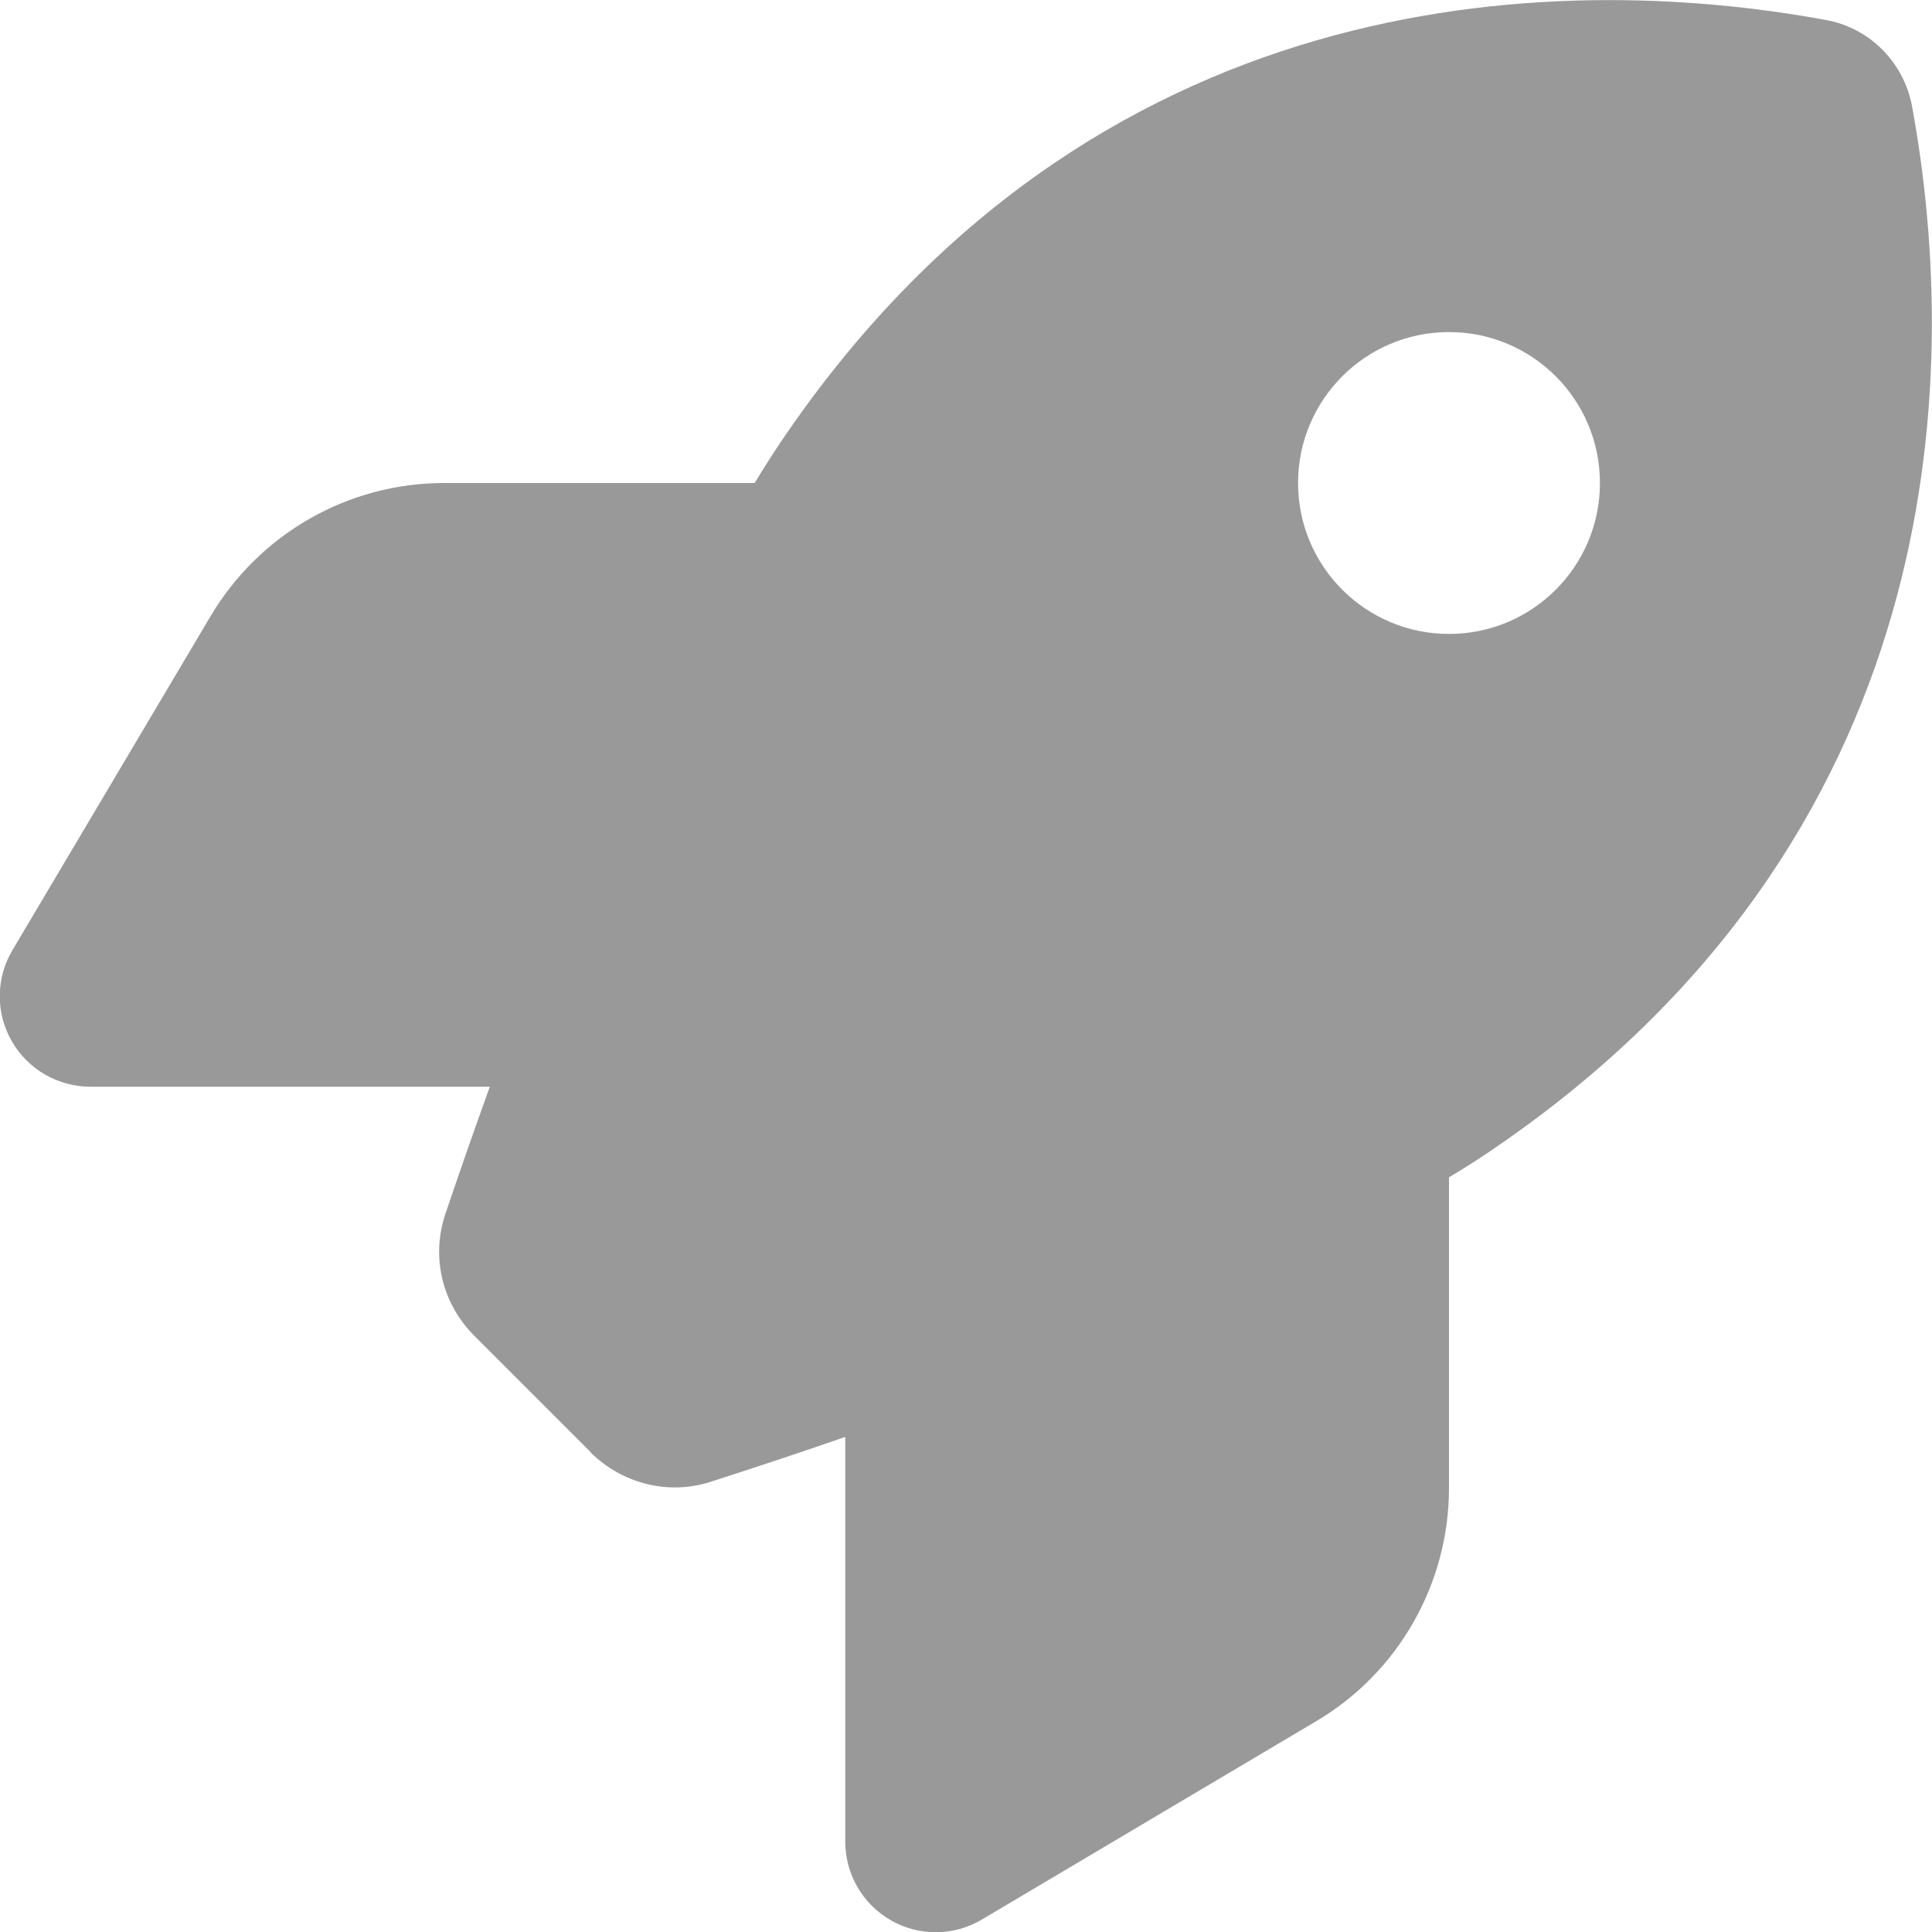
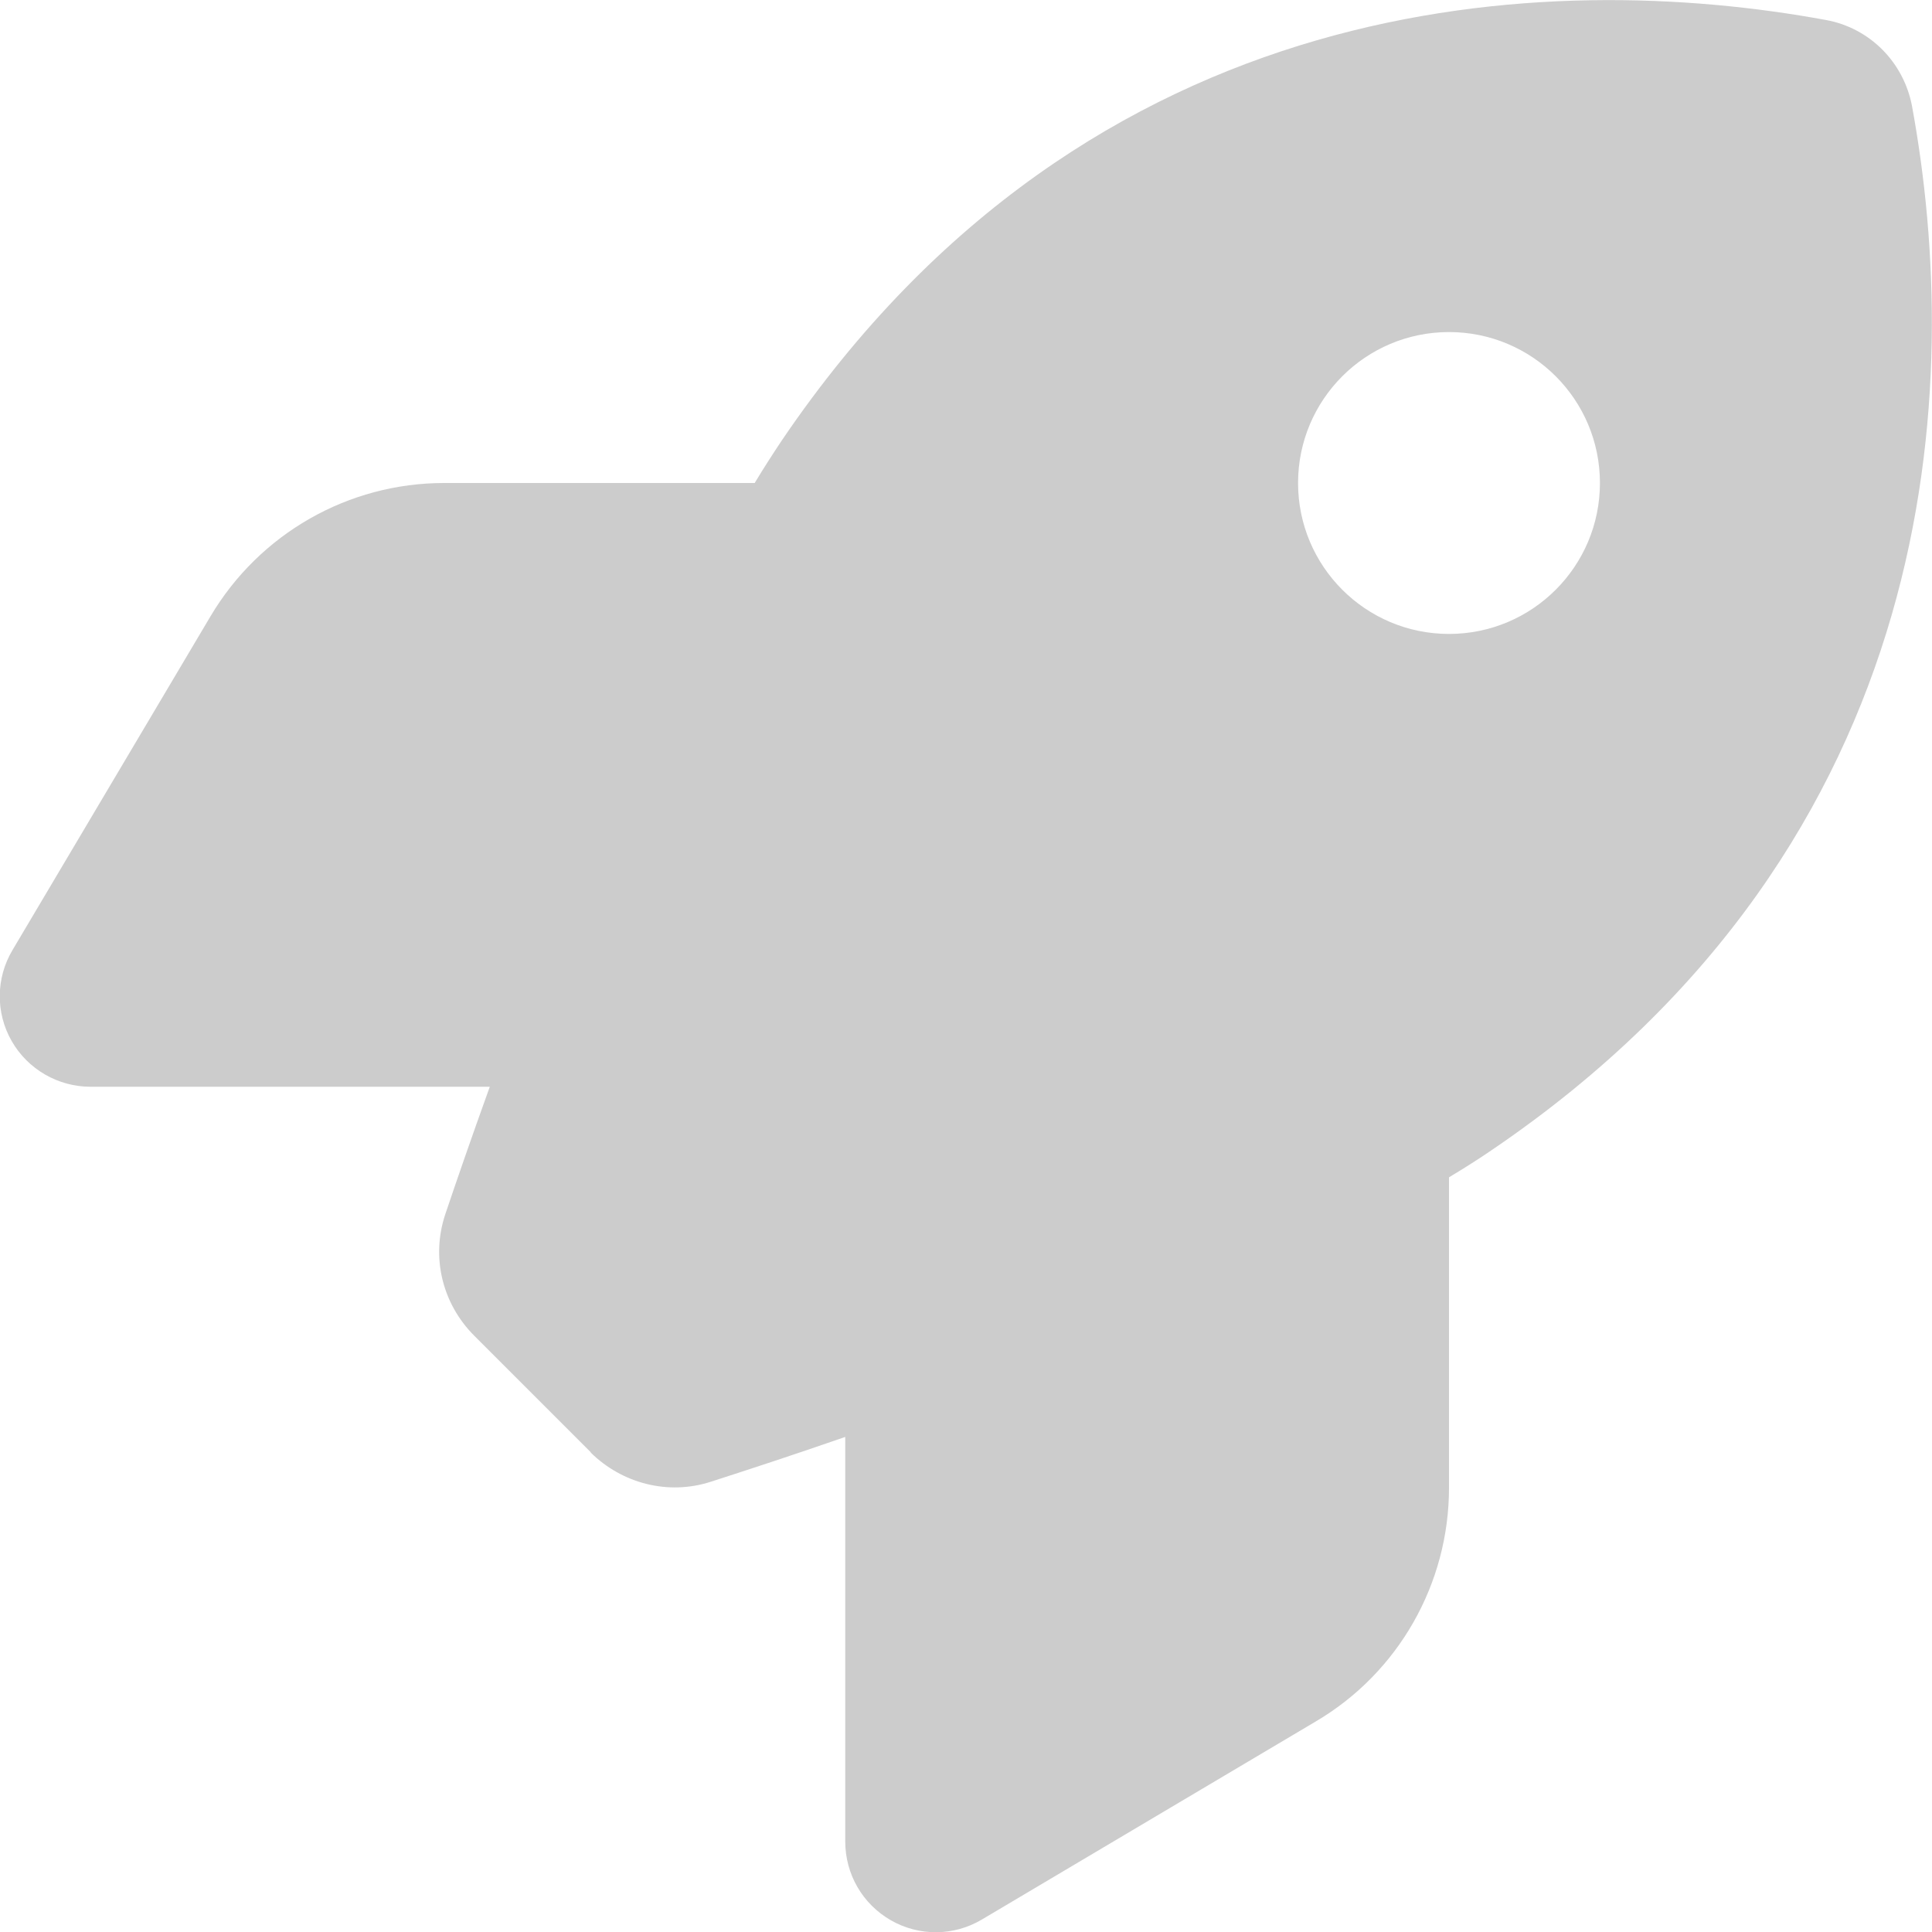
<svg xmlns="http://www.w3.org/2000/svg" viewBox="0 0 512 512">
-   <path fill="#000000" fill-opacity="0.4" d="M156.6 384.9L125.7 354c-8.5-8.5-11.5-20.8-7.7-32.2c3-8.9 7-20.5 11.8-33.8L24 288c-8.6 0-16.6-4.6-20.9-12.1s-4.2-16.7 .2-24.1l52.5-88.5c13-21.9 36.5-35.3 61.9-35.3l82.3 0c2.4-4 4.8-7.7 7.2-11.3C289.1-4.1 411.1-8.1 483.9 5.3c11.6 2.1 20.6 11.2 22.8 22.8c13.4 72.9 9.3 194.8-111.4 276.7c-3.5 2.4-7.3 4.8-11.3 7.2v82.3c0 25.4-13.4 49-35.3 61.9l-88.5 52.5c-7.4 4.4-16.6 4.5-24.1 .2s-12.1-12.2-12.1-20.9V380.8c-14.1 4.9-26.4 8.9-35.7 11.9c-11.2 3.6-23.4 .5-31.8-7.8zM384 168a40 40 0 1 0 0-80 40 40 0 1 0 0 80z" />
+   <path fill="#000000" fill-opacity="0.2" d="M156.6 384.9L125.7 354c-8.5-8.5-11.5-20.8-7.7-32.2c3-8.9 7-20.5 11.8-33.8L24 288c-8.6 0-16.6-4.6-20.9-12.1s-4.2-16.7 .2-24.1l52.5-88.5c13-21.9 36.5-35.3 61.9-35.3l82.3 0c2.4-4 4.8-7.7 7.2-11.3C289.1-4.1 411.1-8.1 483.9 5.3c11.6 2.1 20.6 11.2 22.8 22.8c13.4 72.9 9.3 194.8-111.4 276.7c-3.5 2.4-7.3 4.8-11.3 7.2v82.3c0 25.4-13.4 49-35.3 61.9l-88.5 52.5c-7.4 4.4-16.6 4.5-24.1 .2s-12.1-12.2-12.1-20.9V380.8c-14.1 4.9-26.4 8.9-35.7 11.9c-11.2 3.6-23.4 .5-31.8-7.8zM384 168a40 40 0 1 0 0-80 40 40 0 1 0 0 80z" />
</svg>
